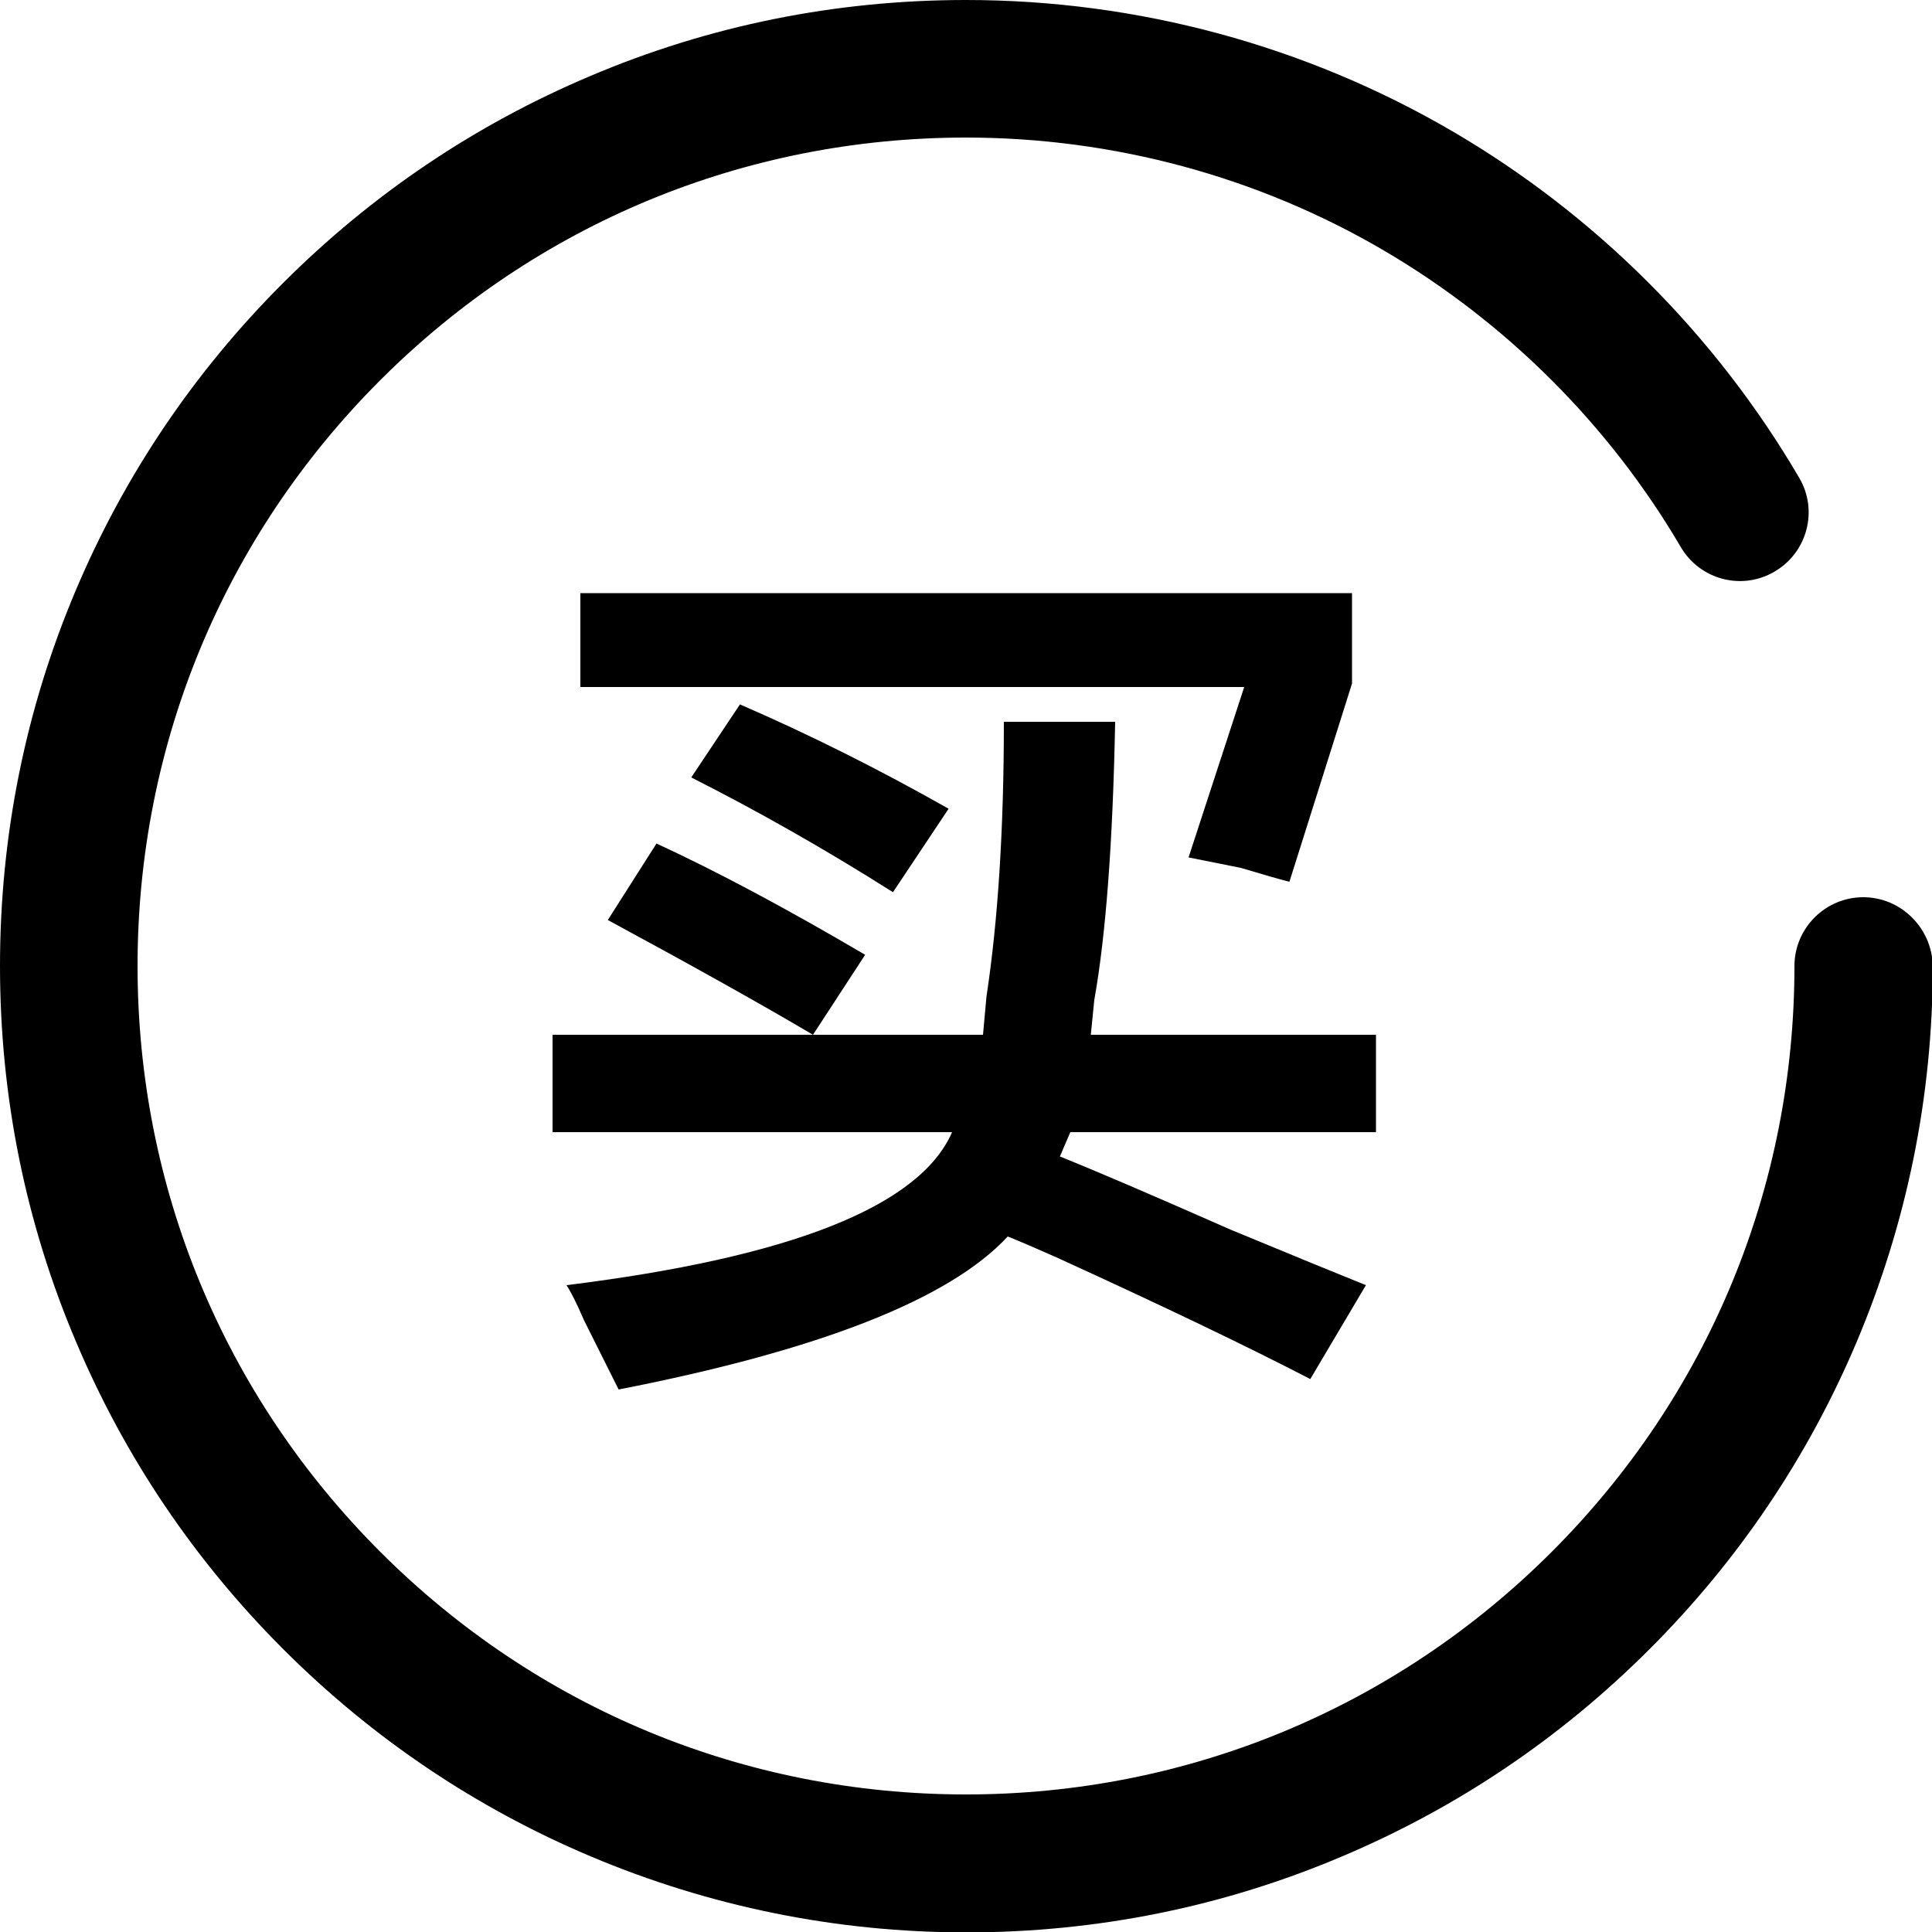
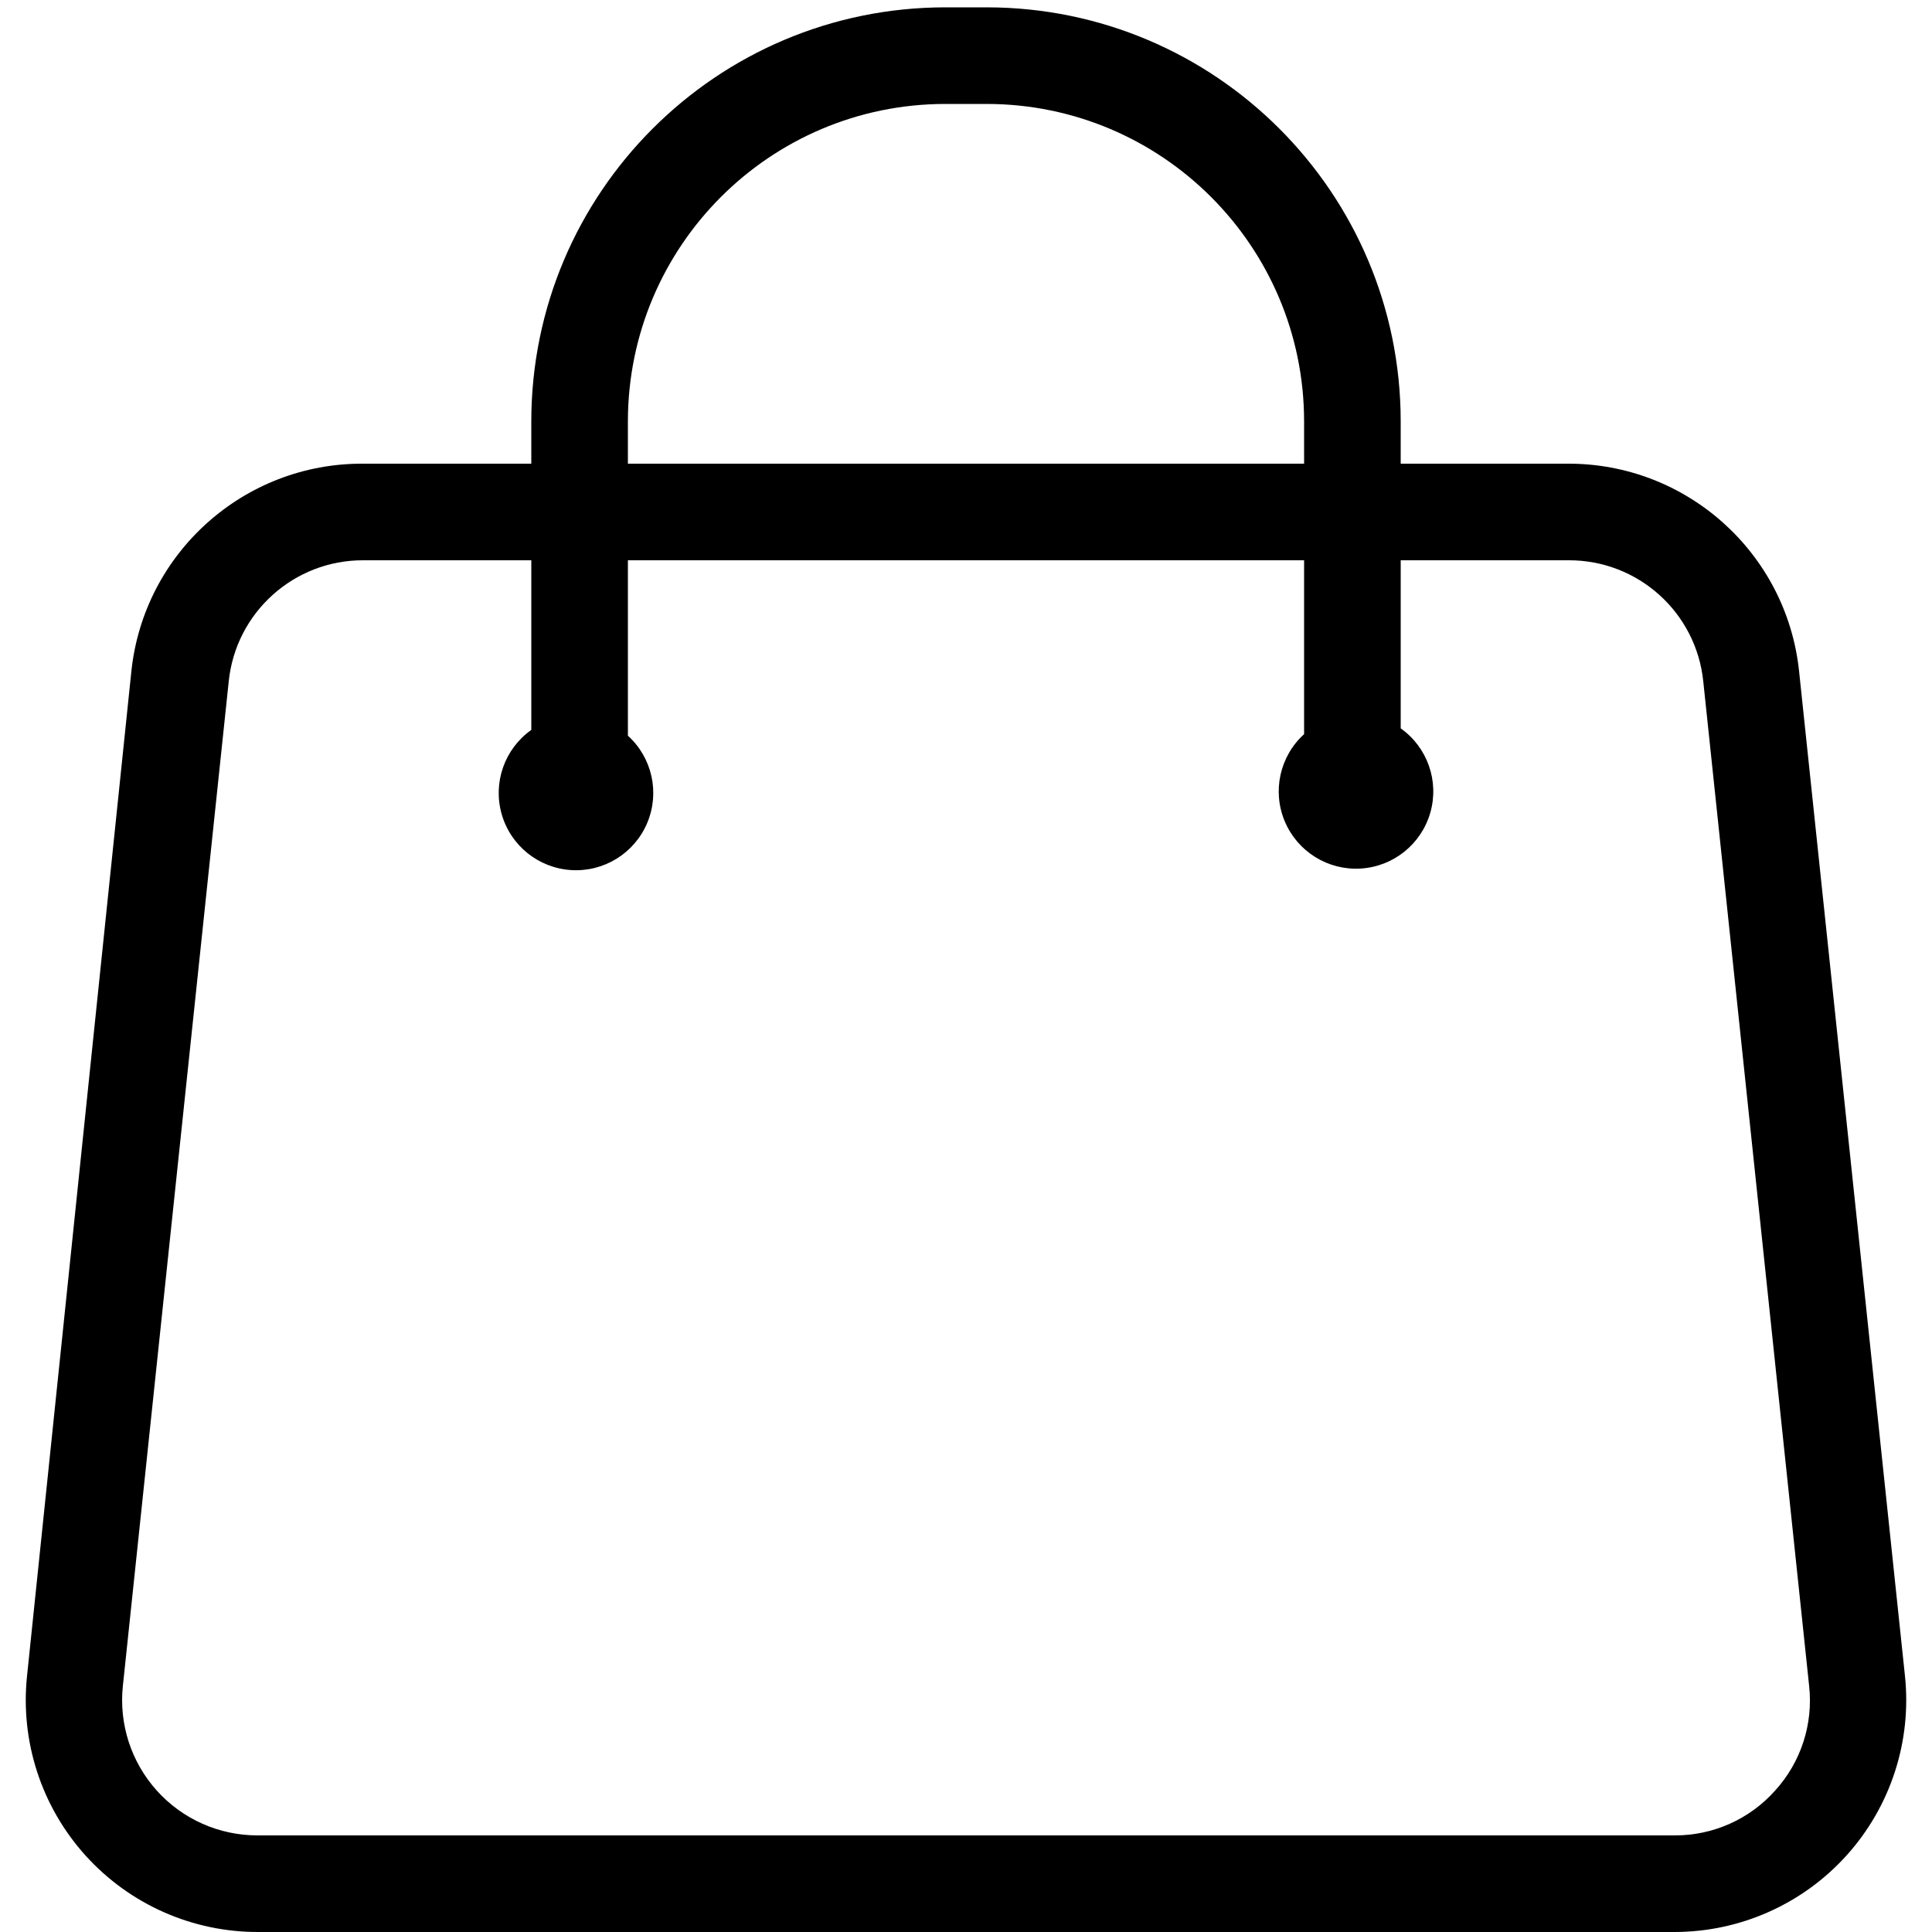
- <svg xmlns="http://www.w3.org/2000/svg" version="1.1" id="图层_1" x="0px" y="0px" viewBox="0 0 500 500" style="enable-background:new 0 0 500 500;" xml:space="preserve">
-   <path d="M356.1,293v-25.2h-73.8l0.9-9c3-16.8,4.8-40.8,5.4-72h-28.8c0,27.6-1.5,51.3-4.5,71.1l-0.9,9.9H143V293h103.4  c-8.4,19.2-41.7,32.4-99.8,39.6c1.2,1.8,2.7,4.8,4.5,9c4.2,8.4,7.2,14.4,9,18c52.2-10.2,85.7-23.4,100.7-39.6c3,1.2,7.2,3,12.6,5.4  c27.6,12.6,49.5,23.1,65.7,31.5l14.4-24.3c-6-2.4-17.7-7.2-35.1-14.4c-20.4-9-35.1-15.3-44.1-18.9l2.7-6.3H356.1L356.1,293z" />
-   <path d="M169.9,218.3l-12.6,19.8c22.2,12,39.9,21.9,53.1,29.7l13.5-20.7C203.5,235.1,185.5,225.5,169.9,218.3z M321.1,224.6  c6,1.8,10.2,3,12.6,3.6l16.2-51.3v-23.4H150.2v24.3H322l-14.4,44.1C312.1,222.8,316.6,223.7,321.1,224.6L321.1,224.6z" />
-   <path d="M231.1,230.9l14.4-21.6c-18-10.2-36-19.2-54-27l-12.6,18.9C195.7,209.7,213.1,219.5,231.1,230.9L231.1,230.9z" />
-   <path d="M482.2,232.2c-9.8,0-17.8,8-17.8,17.8c0,57.3-22.3,111.1-62.8,151.6c-40.5,40.5-94.4,62.8-151.6,62.8  c-57.3,0-111.1-22.3-151.6-62.8C57.9,361.1,35.6,307.3,35.6,250S57.9,138.9,98.4,98.4c40.5-40.5,94.3-62.8,151.6-62.8  c38.1,0,75.5,10.1,108.1,29.2c31.7,18.6,58.3,45.1,76.9,76.8c5,8.5,15.9,11.3,24.3,6.3c8.5-5,11.3-15.9,6.3-24.3  C444,86.7,413,55.7,376.1,34.1C338,11.8,294.4,0,250,0c-33.7,0-66.5,6.6-97.3,19.7c-29.8,12.6-56.5,30.6-79.5,53.6  c-23,23-41,49.7-53.6,79.5C6.6,183.5,0,216.3,0,250s6.6,66.5,19.7,97.3c12.6,29.8,30.6,56.5,53.6,79.5c23,23,49.7,41,79.5,53.6  c30.8,13,63.6,19.7,97.3,19.7c33.7,0,66.5-6.6,97.3-19.7c29.8-12.6,56.5-30.6,79.5-53.6c23-23,41-49.7,53.6-79.5  c13-30.8,19.7-63.6,19.7-97.3C500,240.2,492,232.2,482.2,232.2L482.2,232.2z" />
+ <svg xmlns="http://www.w3.org/2000/svg" t="1534832050605" class="icon" style="" viewBox="0 0 1024 1024" version="1.1" p-id="2461" width="500" height="500">
+   <defs>
+     <style type="text/css" />
+   </defs>
+   <path d="M1009.663 888.216l-56.115-532.479a122.88 122.88 0 0 0-122.88-109.977h-88.269v-22.528A219.545 219.545 0 0 0 523.059 3.891h-22.118A219.545 219.545 0 0 0 281.6 223.232V245.76H192.513a122.88 122.88 0 0 0-122.88 109.977l-55.296 532.479a122.88 122.88 0 0 0 122.88 135.782h750.386a122.88 122.88 0 0 0 122.061-135.782zM332.8 223.232a168.345 168.345 0 0 1 168.14-168.14h22.118a168.345 168.345 0 0 1 168.14 168.14V245.76h-358.399z m608.05 725.81a70.861 70.861 0 0 1-53.248 23.757H136.397a71.68 71.68 0 0 1-71.27-79.257l56.115-532.479A71.475 71.475 0 0 1 192.513 296.959h89.088v89.907a40.96 40.96 0 1 0 51.2 3.072V296.959h358.399V389.119a40.96 40.96 0 1 0 51.2-3.072V296.959h89.088a71.475 71.475 0 0 1 71.27 64.102l56.115 532.479a70.861 70.861 0 0 1-18.022 55.501z" p-id="2462" />
</svg>
